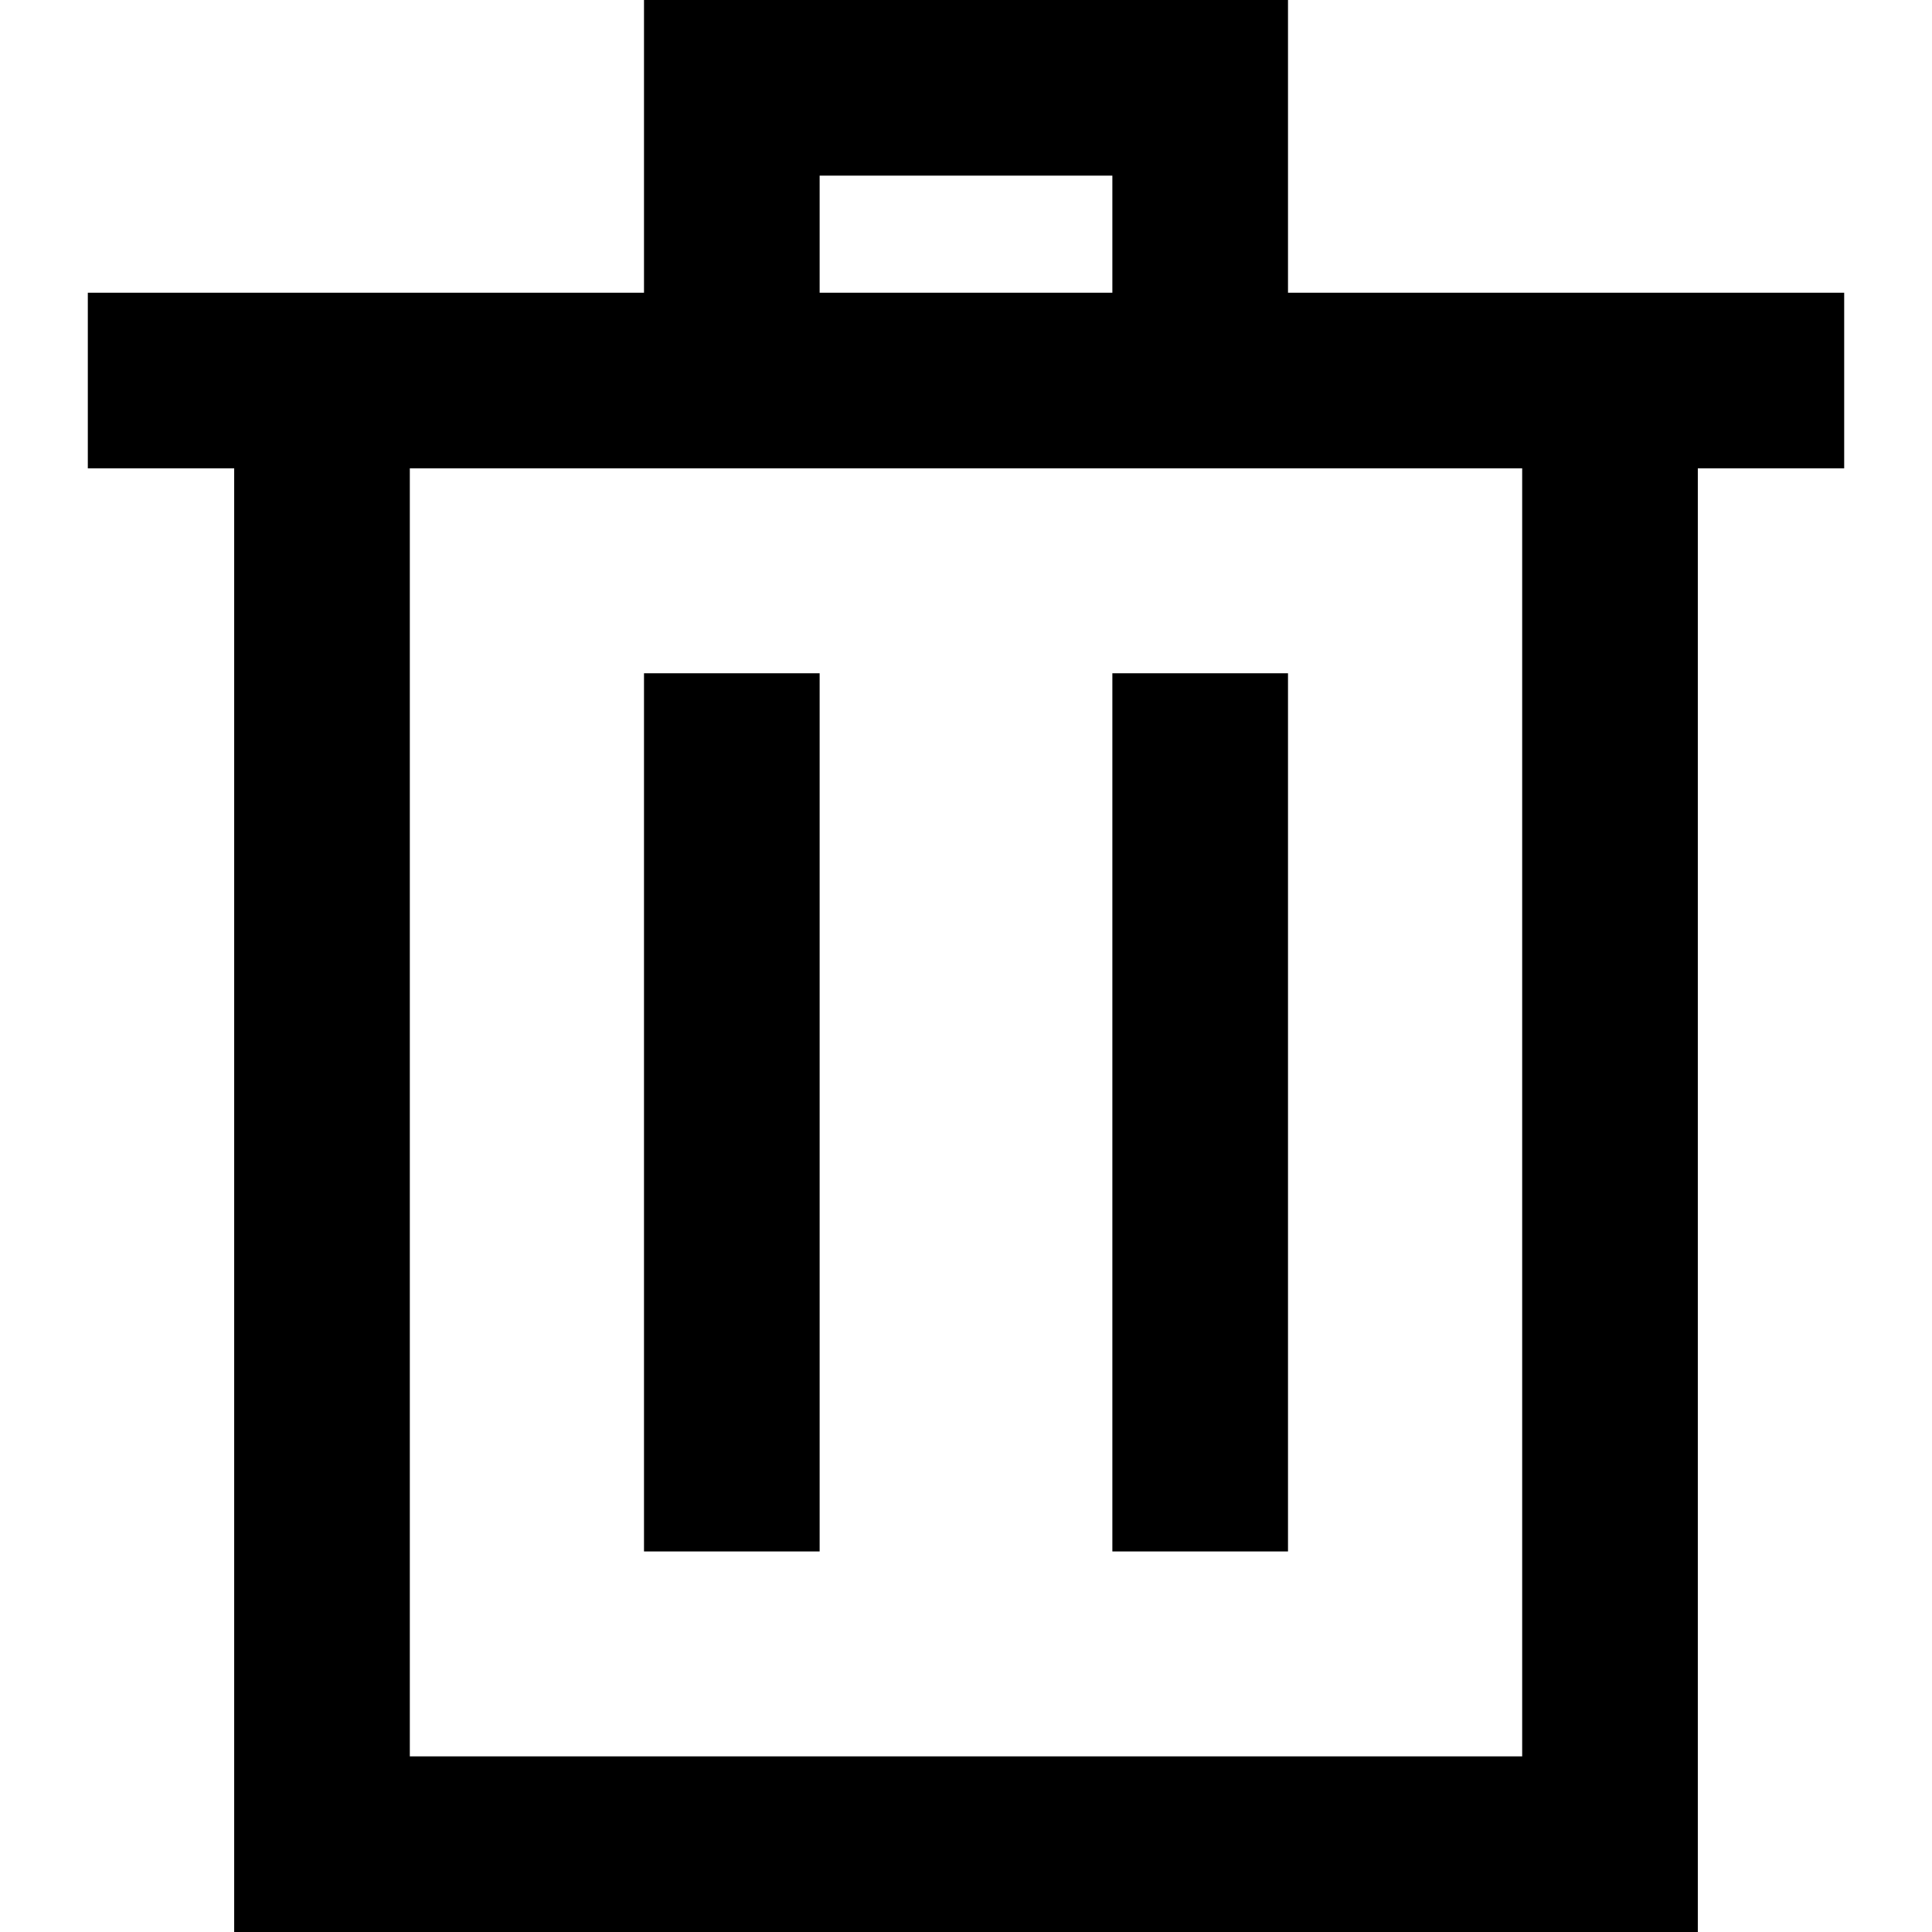
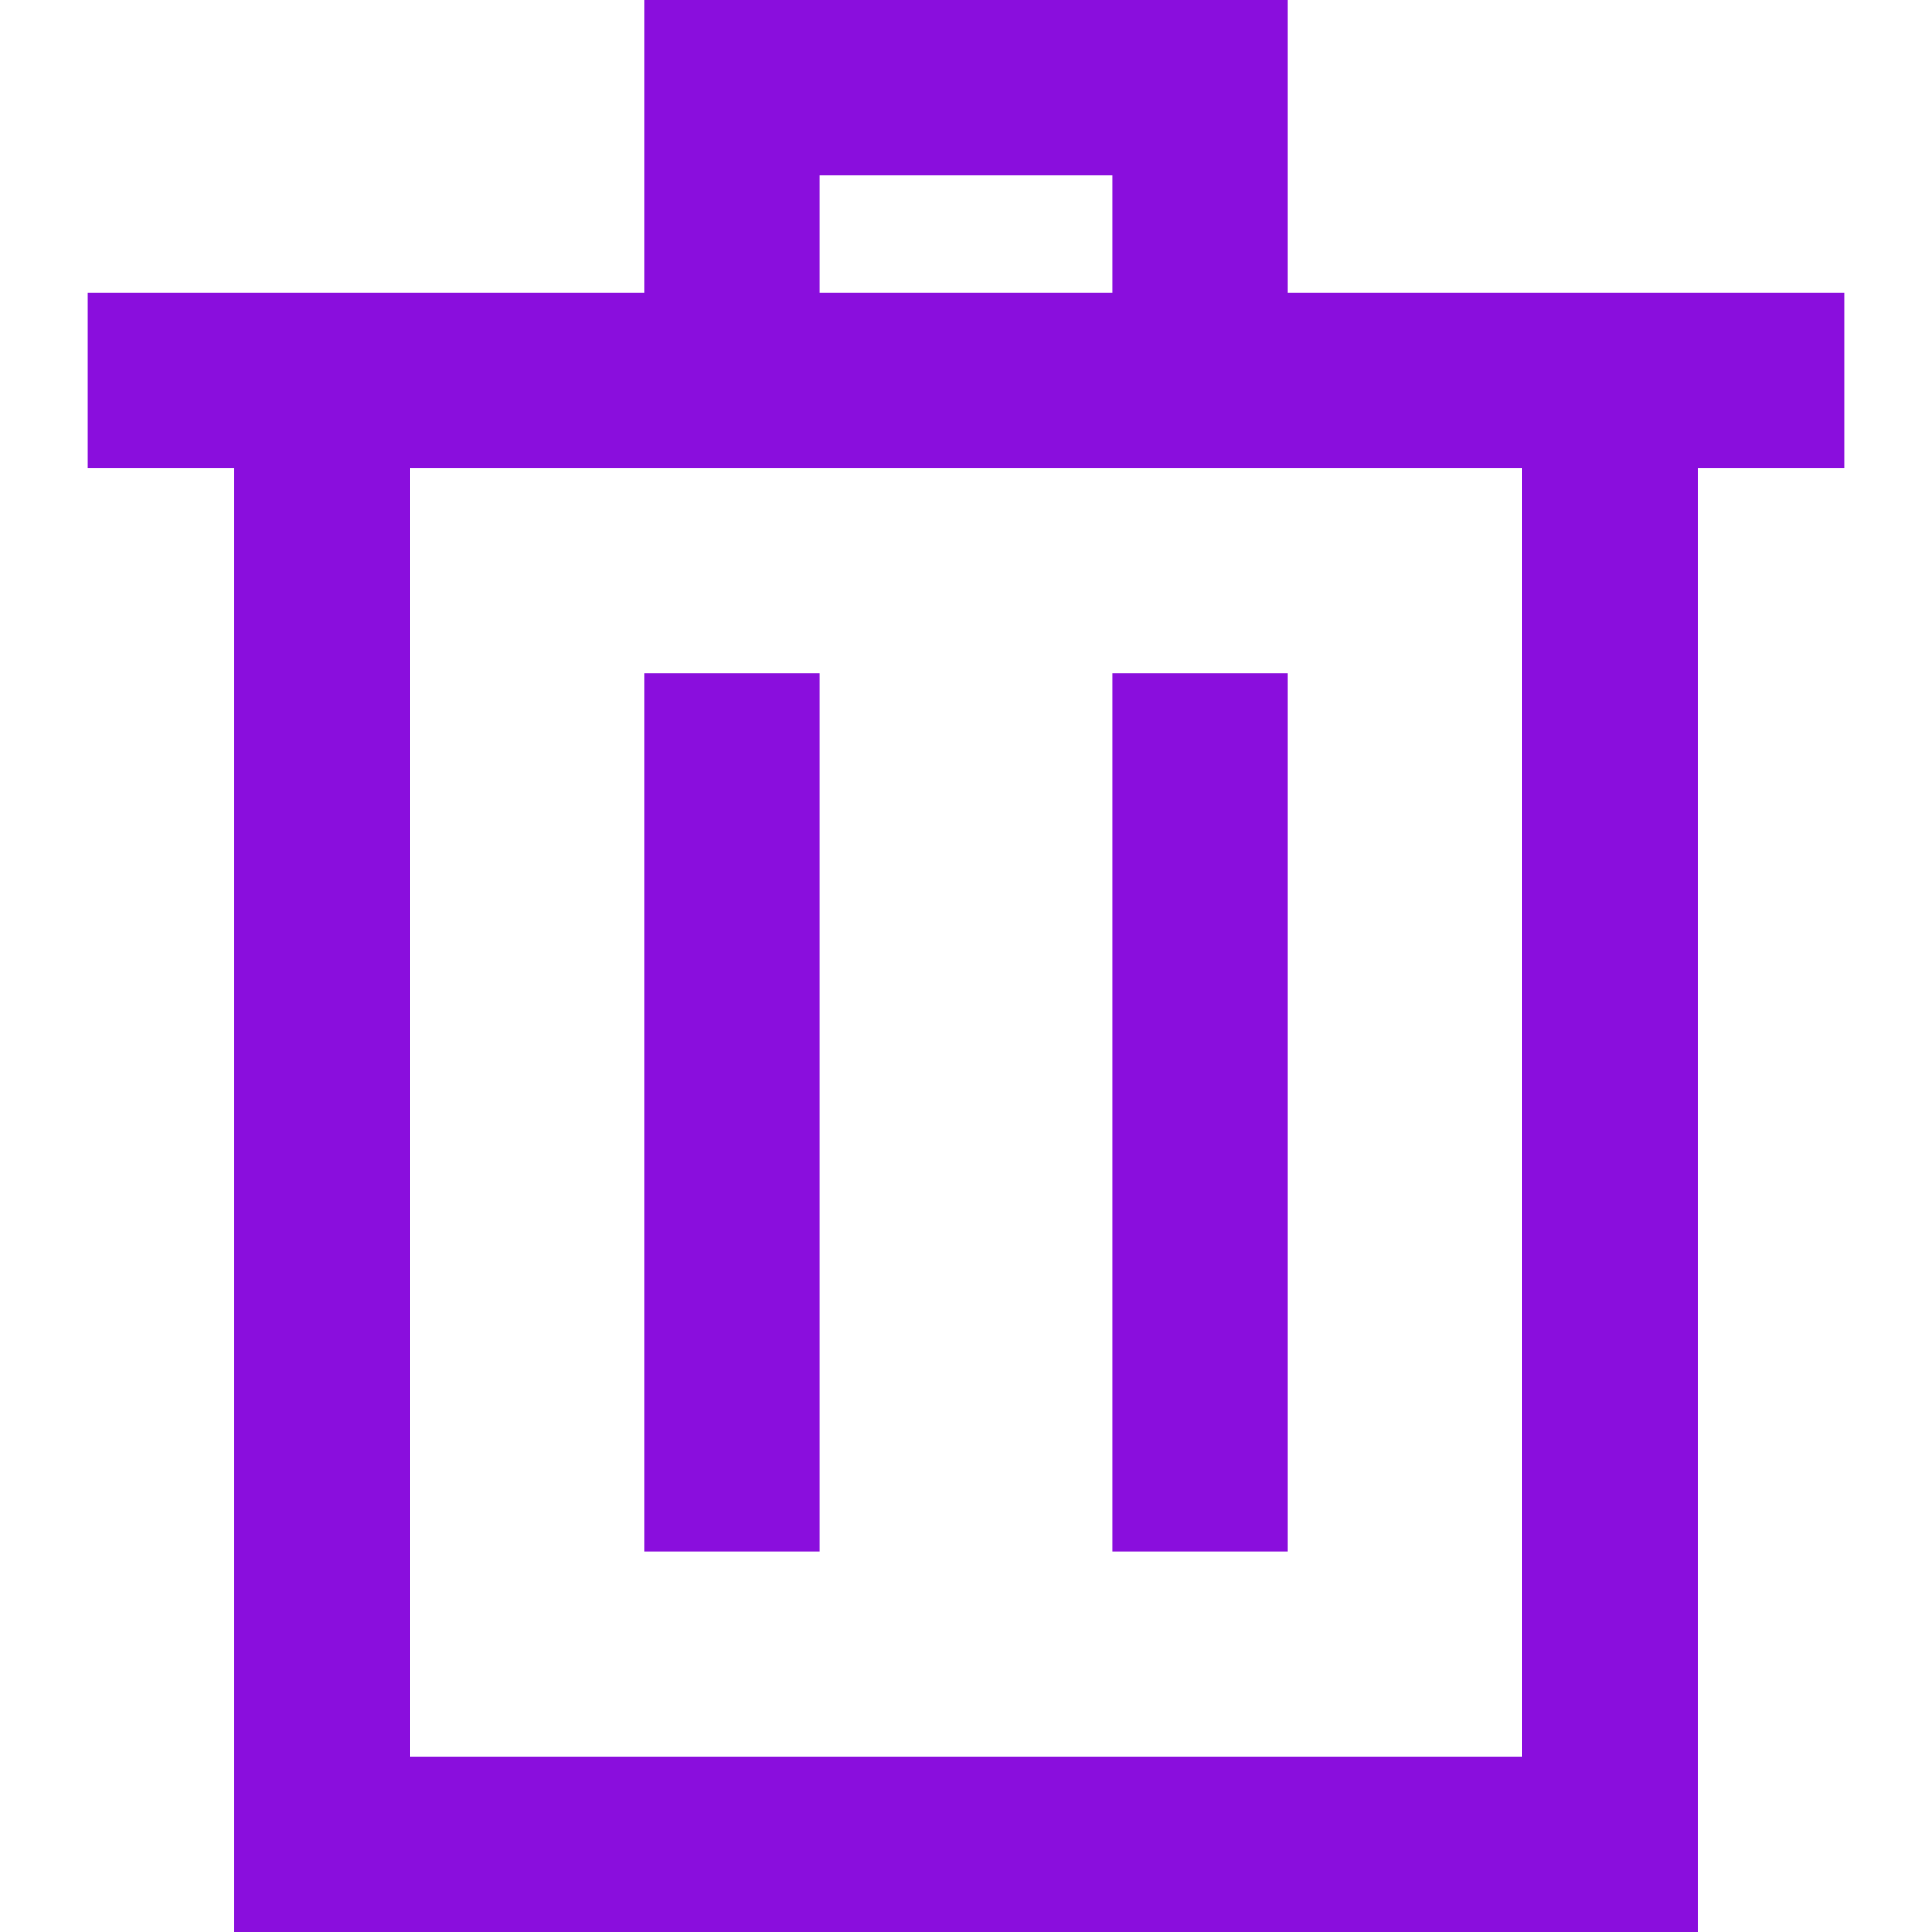
- <svg xmlns="http://www.w3.org/2000/svg" fill="#000000" version="1.1" id="Layer_1" viewBox="0 0 512 512" xml:space="preserve">
+ <svg xmlns="http://www.w3.org/2000/svg" fill="#8A0EDD" version="1.1" id="Layer_1" viewBox="0 0 512 512" xml:space="preserve">
  <g id="SVGRepo_bgCarrier" stroke-width="0" />
  <g id="SVGRepo_tracerCarrier" stroke-linecap="round" stroke-linejoin="round" />
  <g id="SVGRepo_iconCarrier">
    <g>
      <g>
        <rect x="170.667" y="178.424" width="46.545" height="232.727" />
      </g>
    </g>
    <g>
      <g>
        <rect x="294.788" y="178.424" width="46.545" height="232.727" />
      </g>
    </g>
    <g>
      <g>
        <path d="M341.333,77.576V0H170.667v77.576H23.273v46.545h38.788V512h387.879V124.121h38.788V77.576H341.333z M217.212,46.545 h77.576v31.03h-77.576V46.545z M403.394,465.455H108.606V124.121h294.788V465.455z" />
      </g>
    </g>
  </g>
</svg>
